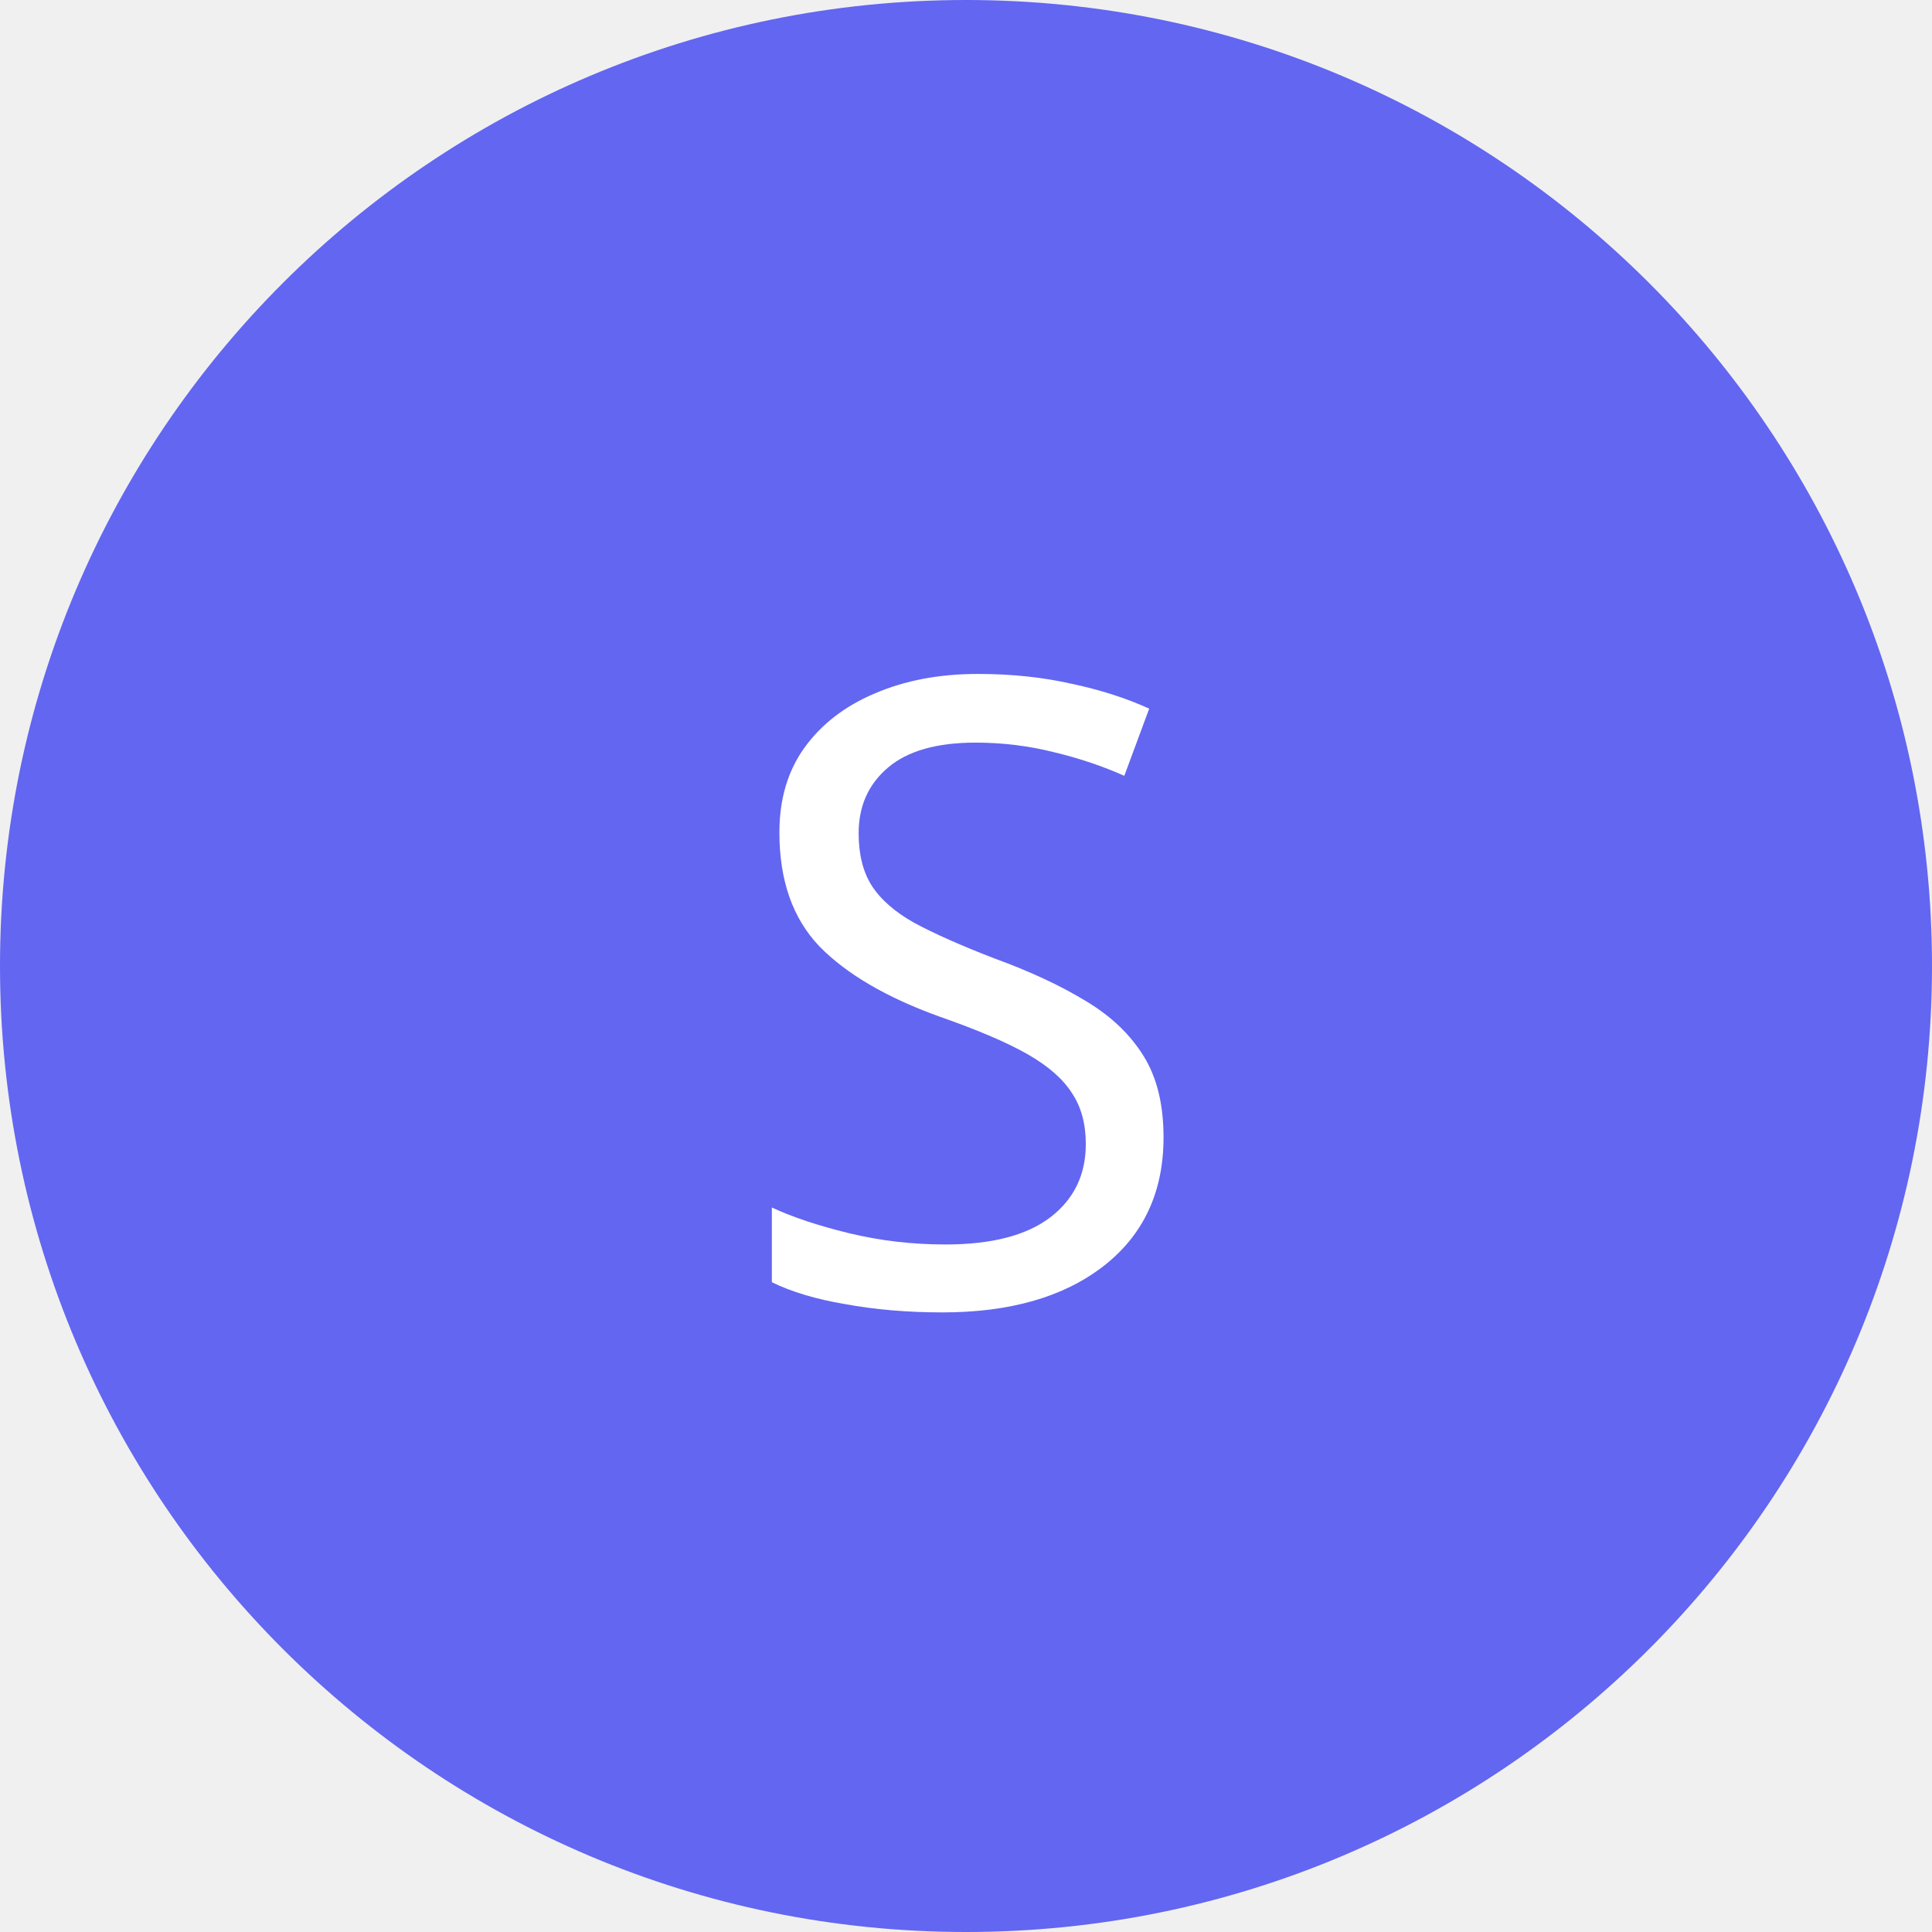
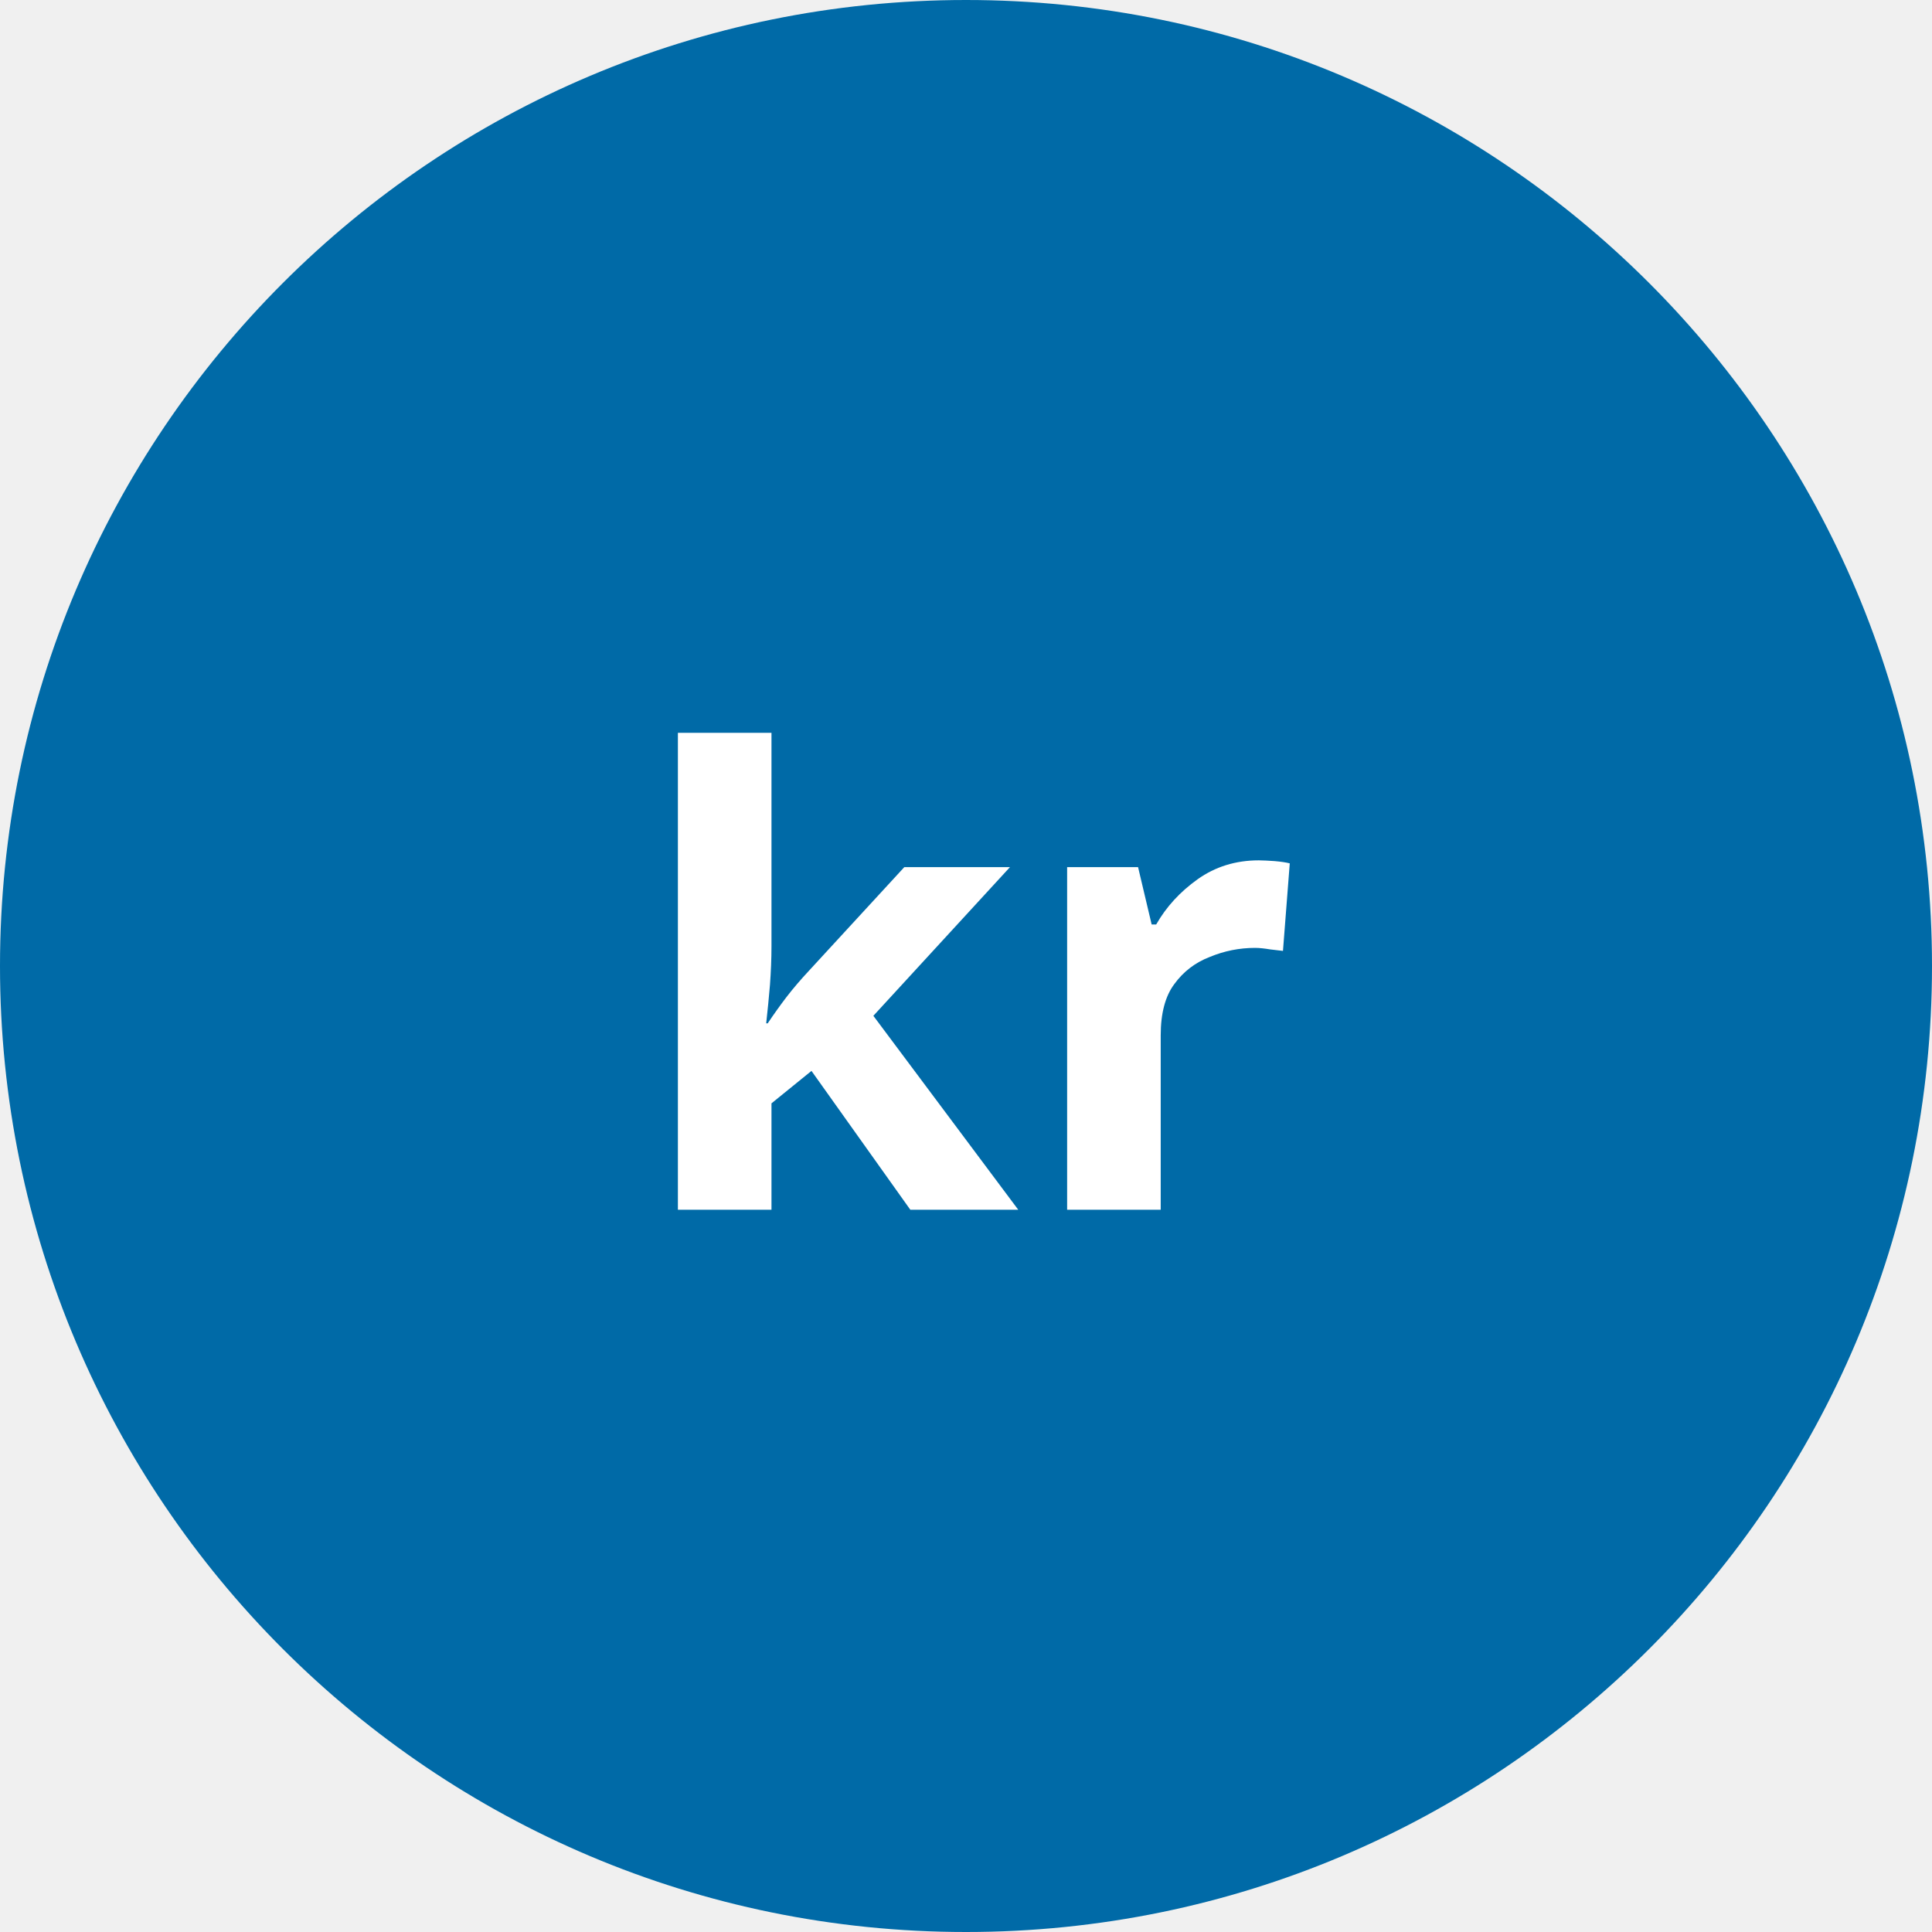
<svg xmlns="http://www.w3.org/2000/svg" viewBox="0 0 40 40">
-   <circle cx="20" cy="20" r="20" fill="#6366f1" />
-   <text x="20" y="20" text-anchor="middle" dominant-baseline="central" fill="#fff" font-size="18" font-family="system-ui, sans-serif">S</text>
+   <circle cx="20" cy="20" r="20" fill="#006aa7" />
+   <text x="20" y="20" text-anchor="middle" dominant-baseline="central" fill="#fff" font-size="13" font-weight="600" font-family="system-ui, sans-serif">kr</text>
</svg>
